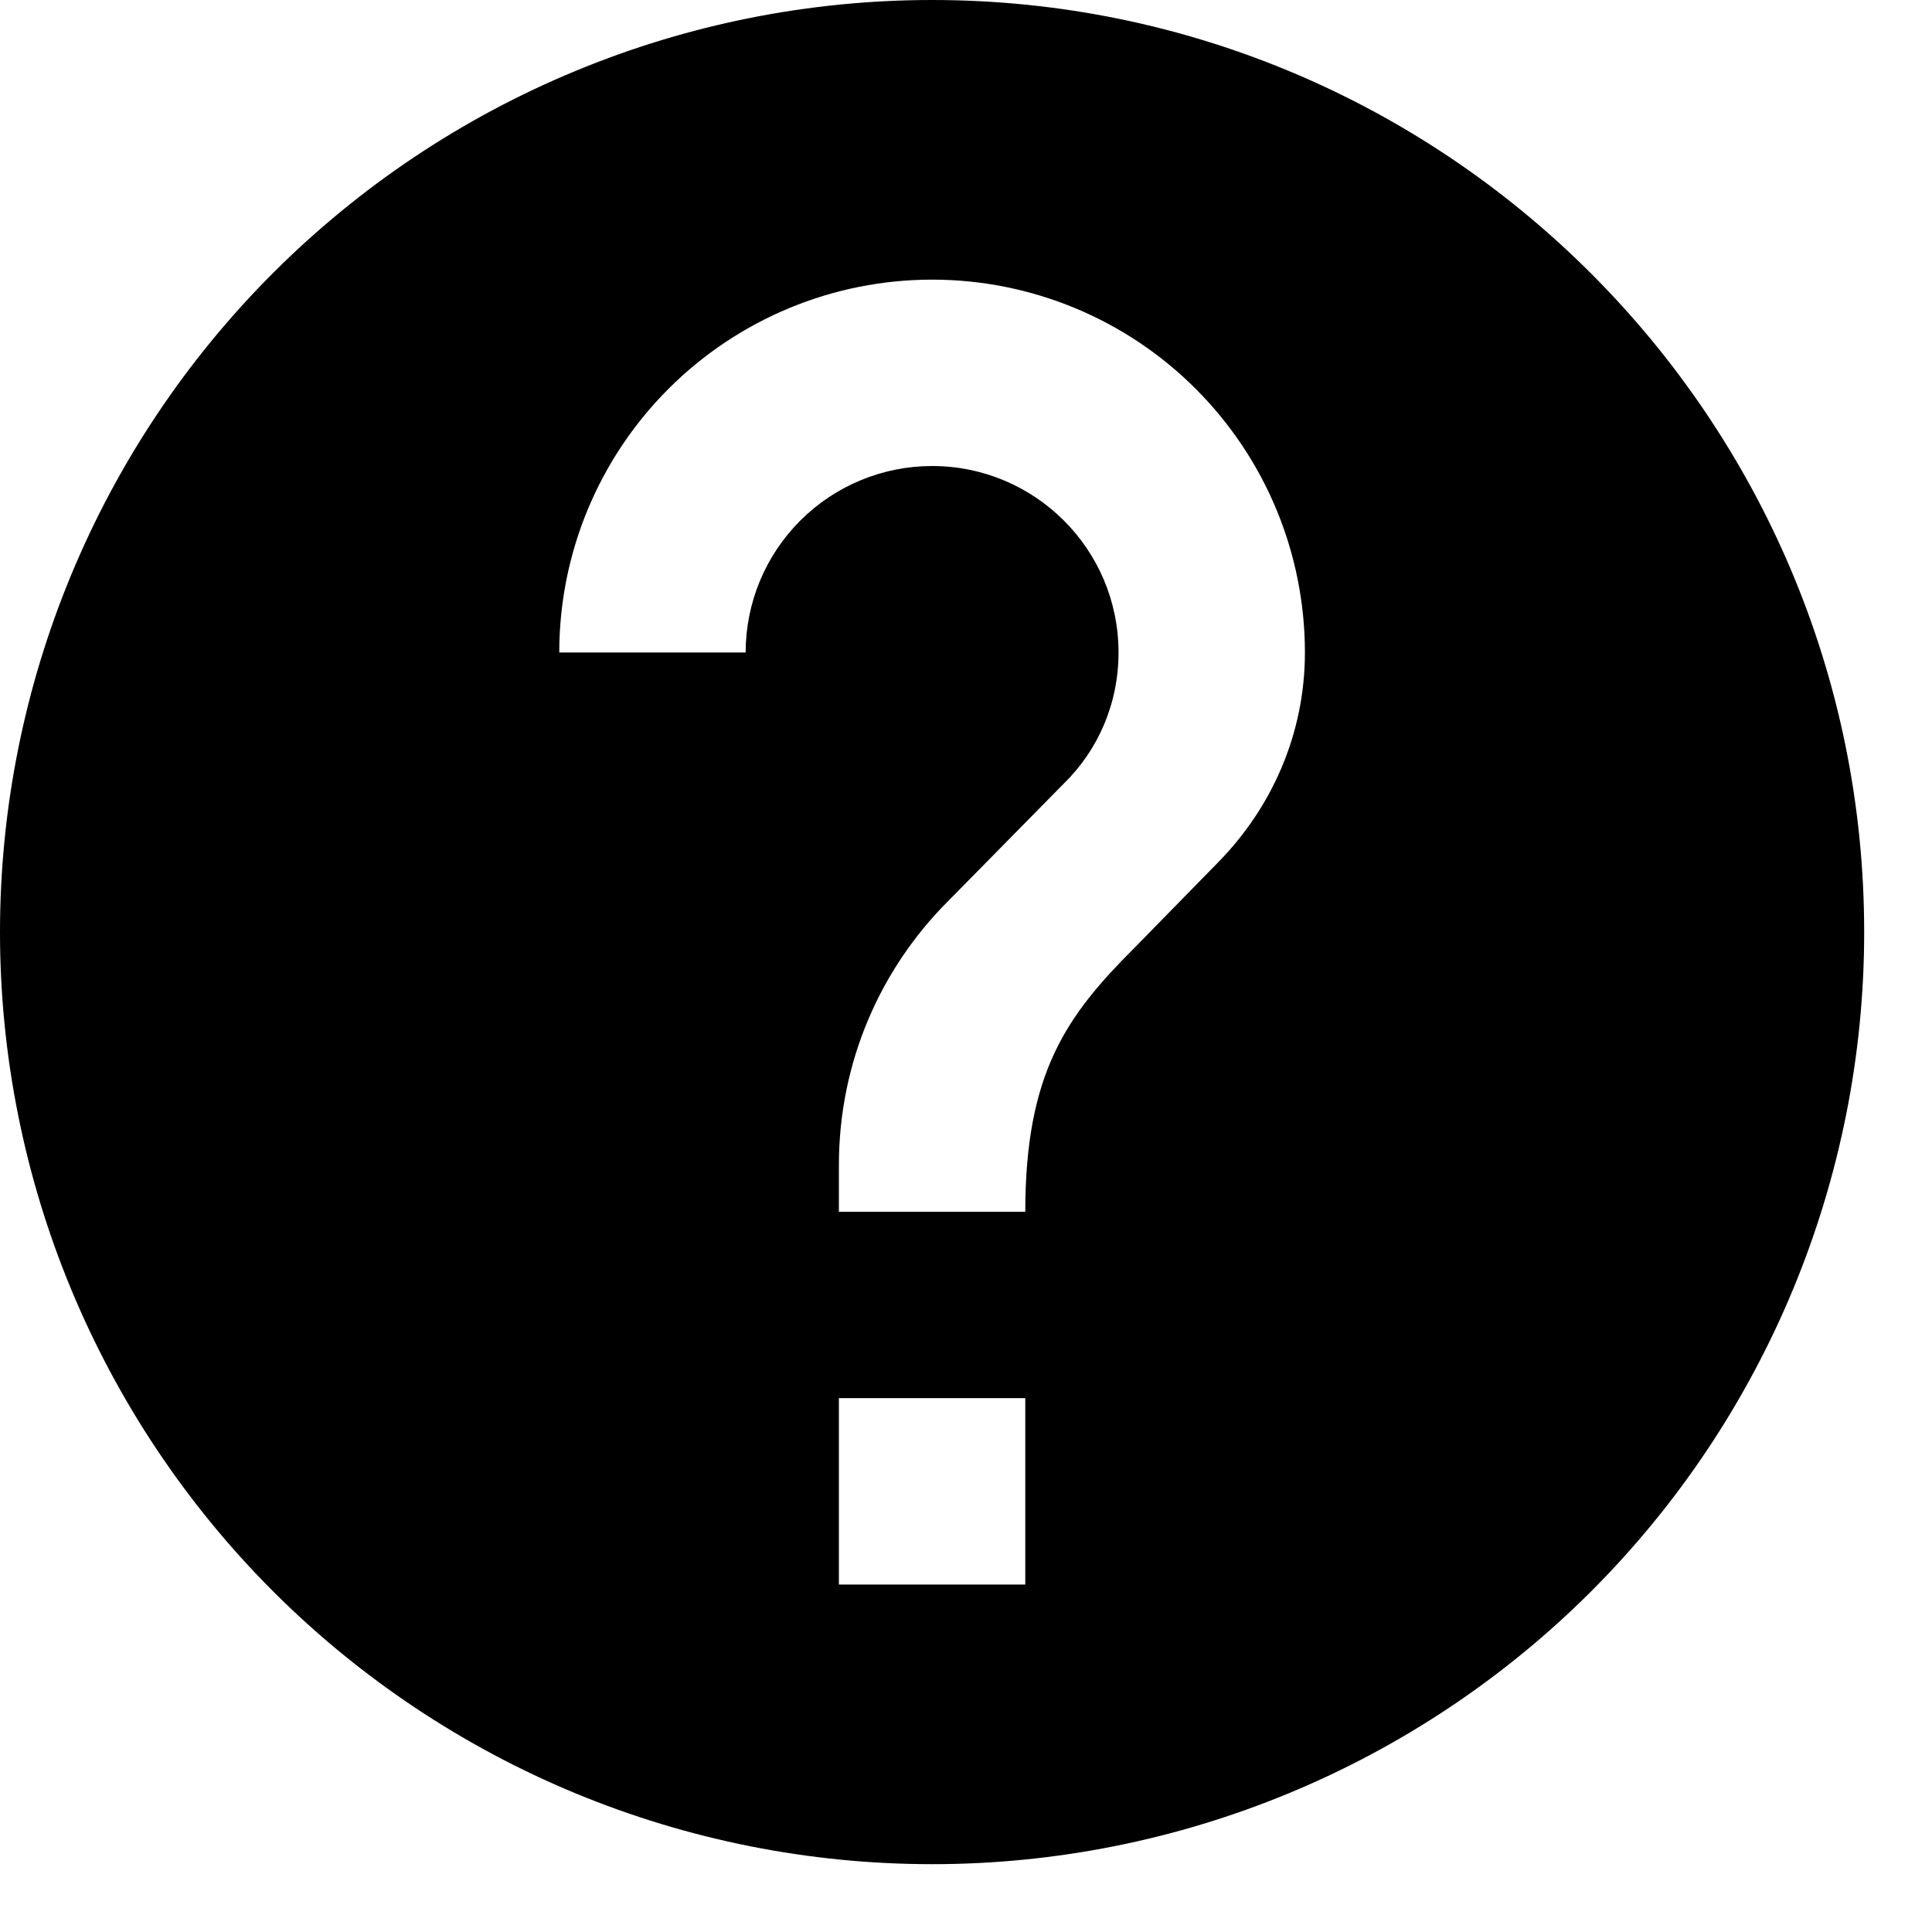
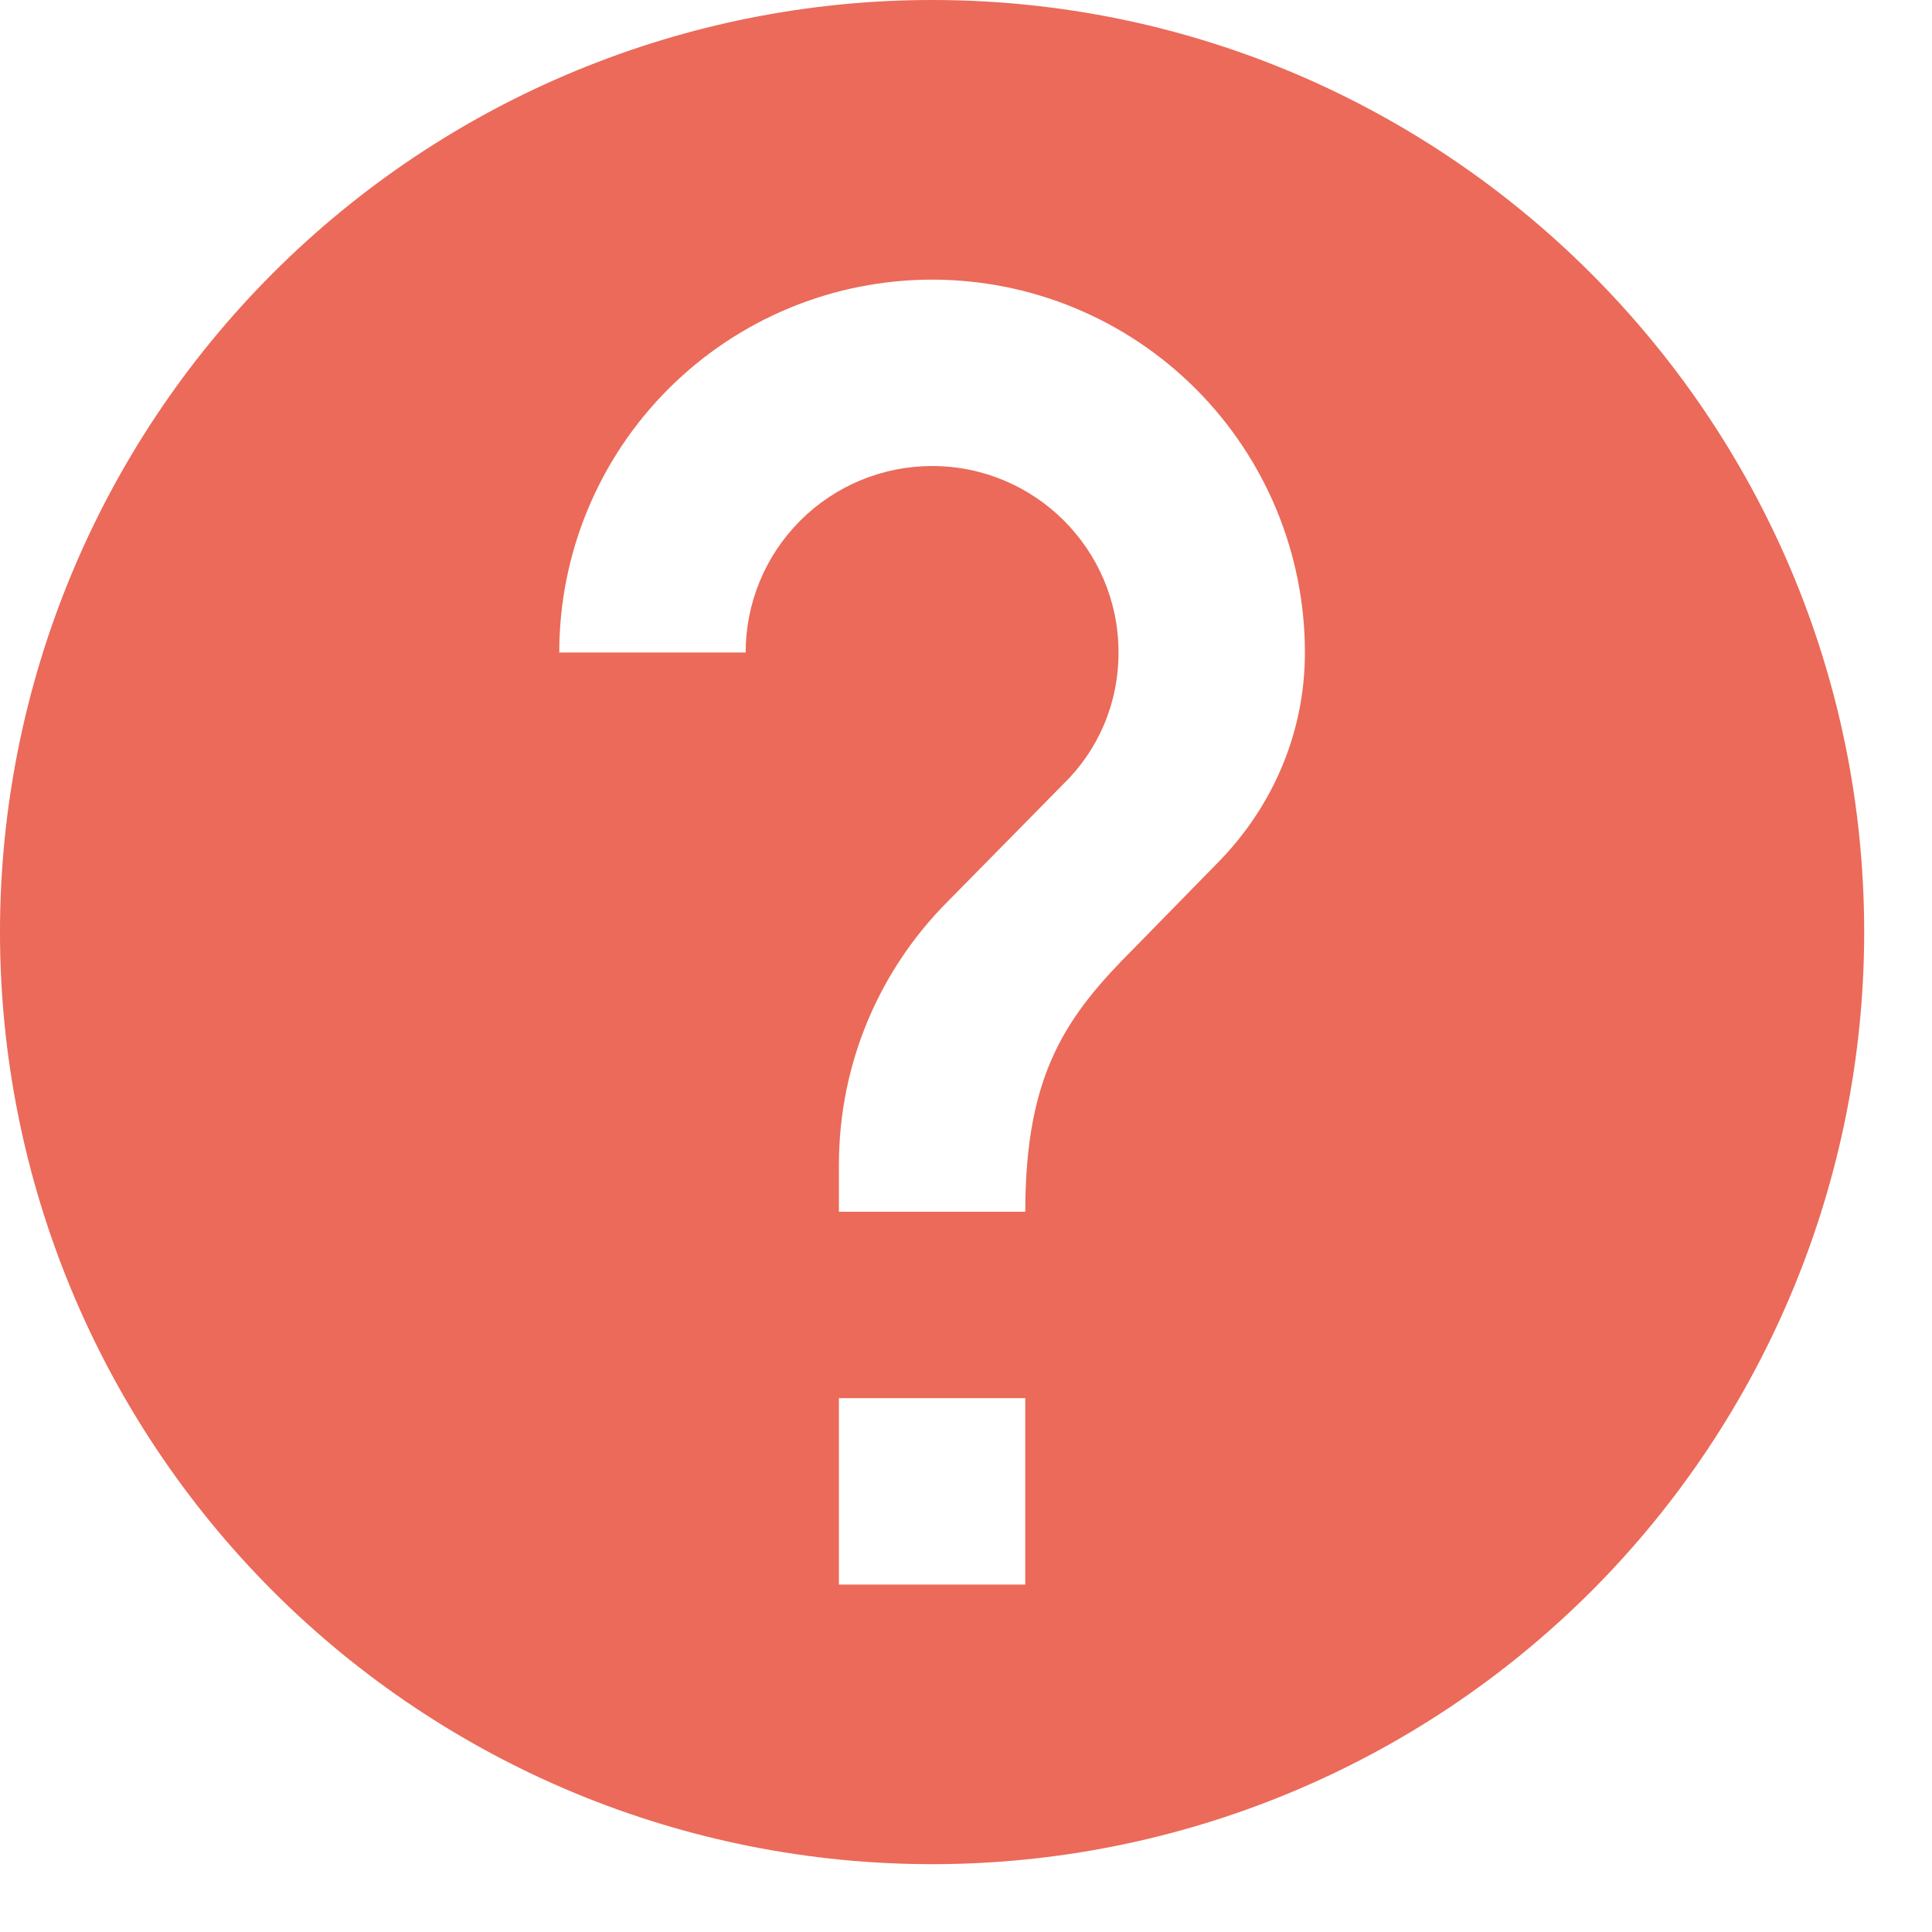
<svg xmlns="http://www.w3.org/2000/svg" width="19" height="19" viewBox="0 0 19 19" fill="none">
-   <path d="M11.981 8.479L11.156 9.322C10.496 9.982 10.083 10.542 10.083 11.917H8.25V11.458C8.25 10.441 8.662 9.524 9.322 8.864L10.459 7.709C10.798 7.379 11 6.921 11 6.417C11 5.399 10.175 4.583 9.167 4.583C8.68 4.583 8.214 4.776 7.87 5.12C7.526 5.464 7.333 5.93 7.333 6.417H5.5C5.5 5.444 5.886 4.512 6.574 3.824C7.262 3.136 8.194 2.75 9.167 2.75C10.139 2.75 11.072 3.136 11.759 3.824C12.447 4.512 12.833 5.444 12.833 6.417C12.833 7.223 12.503 7.947 11.981 8.479ZM10.083 15.583H8.25V13.75H10.083M9.167 0C7.963 0 6.771 0.237 5.659 0.698C4.547 1.158 3.536 1.834 2.685 2.685C0.966 4.404 0 6.736 0 9.167C0 11.598 0.966 13.929 2.685 15.649C3.536 16.5 4.547 17.175 5.659 17.636C6.771 18.096 7.963 18.333 9.167 18.333C11.598 18.333 13.929 17.368 15.649 15.649C17.368 13.929 18.333 11.598 18.333 9.167C18.333 4.098 14.208 0 9.167 0Z" fill="black" />
+   <path d="M11.981 8.479L11.156 9.322C10.496 9.982 10.083 10.542 10.083 11.917H8.25V11.458C8.25 10.441 8.662 9.524 9.322 8.864L10.459 7.709C10.798 7.379 11 6.921 11 6.417C11 5.399 10.175 4.583 9.167 4.583C8.68 4.583 8.214 4.776 7.87 5.12C7.526 5.464 7.333 5.93 7.333 6.417H5.5C5.5 5.444 5.886 4.512 6.574 3.824C7.262 3.136 8.194 2.75 9.167 2.75C10.139 2.75 11.072 3.136 11.759 3.824C12.447 4.512 12.833 5.444 12.833 6.417C12.833 7.223 12.503 7.947 11.981 8.479ZM10.083 15.583H8.25V13.75H10.083M9.167 0C7.963 0 6.771 0.237 5.659 0.698C4.547 1.158 3.536 1.834 2.685 2.685C0.966 4.404 0 6.736 0 9.167C0 11.598 0.966 13.929 2.685 15.649C3.536 16.5 4.547 17.175 5.659 17.636C6.771 18.096 7.963 18.333 9.167 18.333C11.598 18.333 13.929 17.368 15.649 15.649C17.368 13.929 18.333 11.598 18.333 9.167C18.333 4.098 14.208 0 9.167 0Z" fill="#EB6A59" />
</svg>
